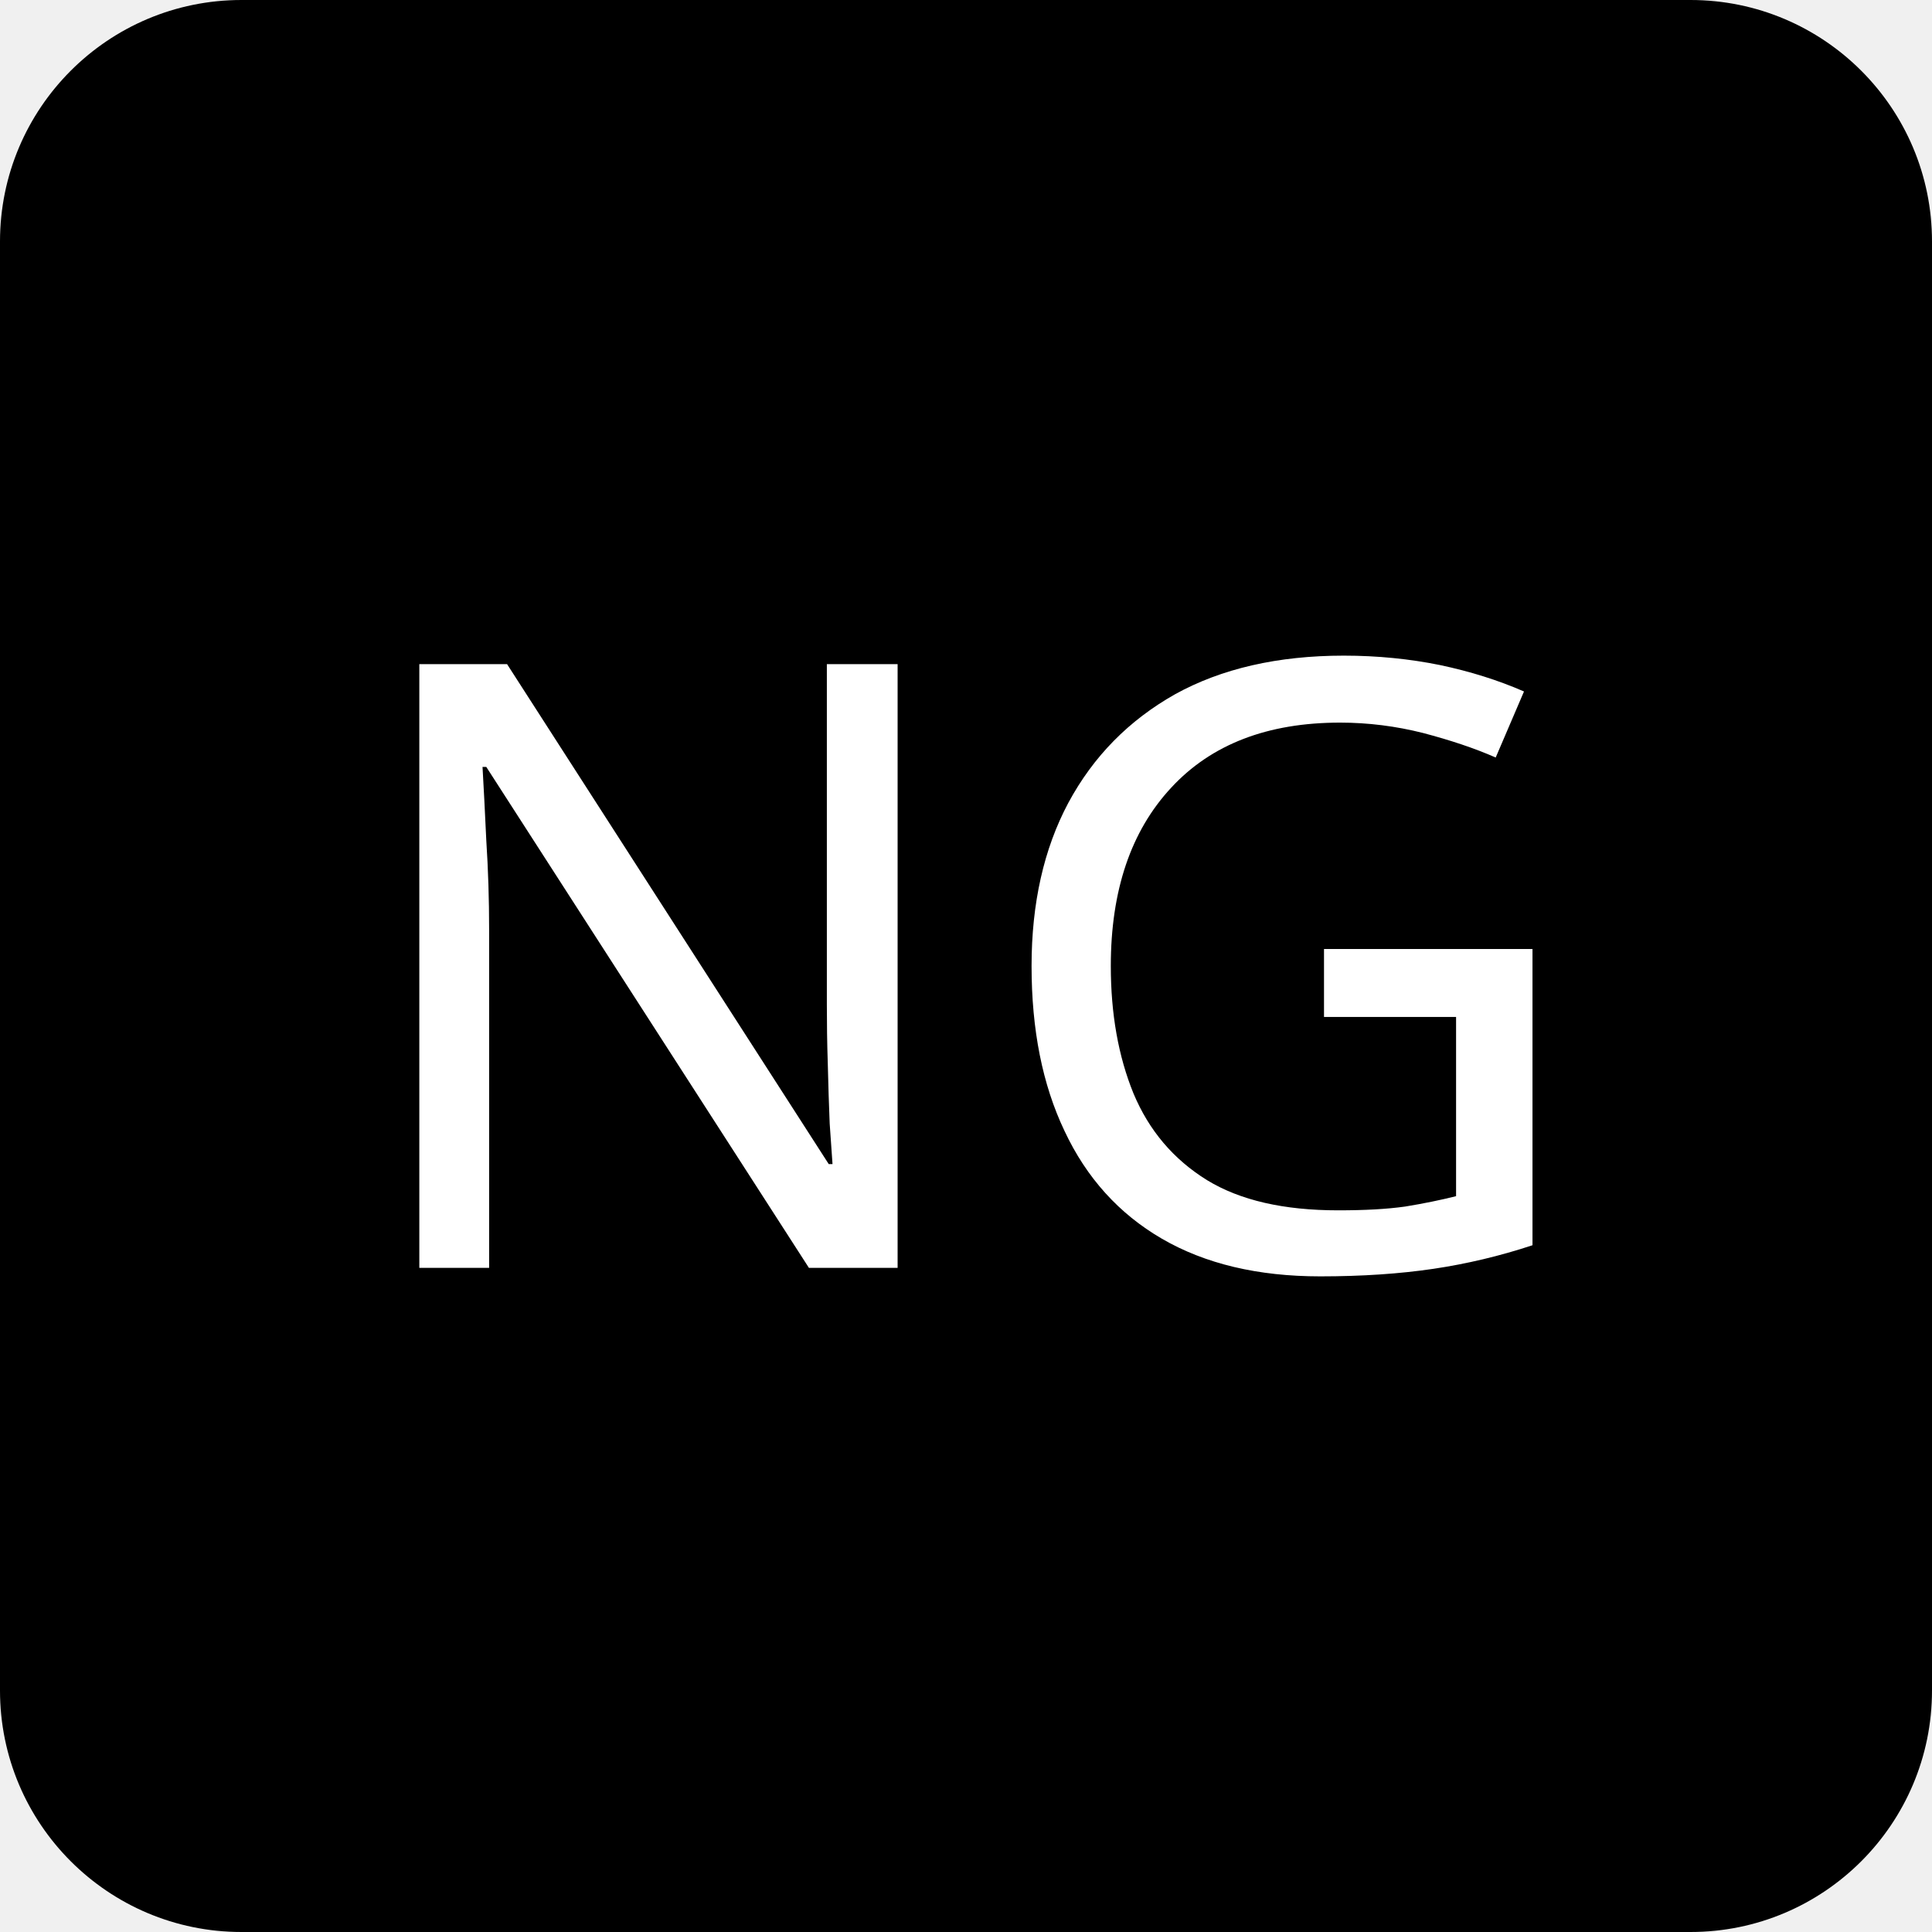
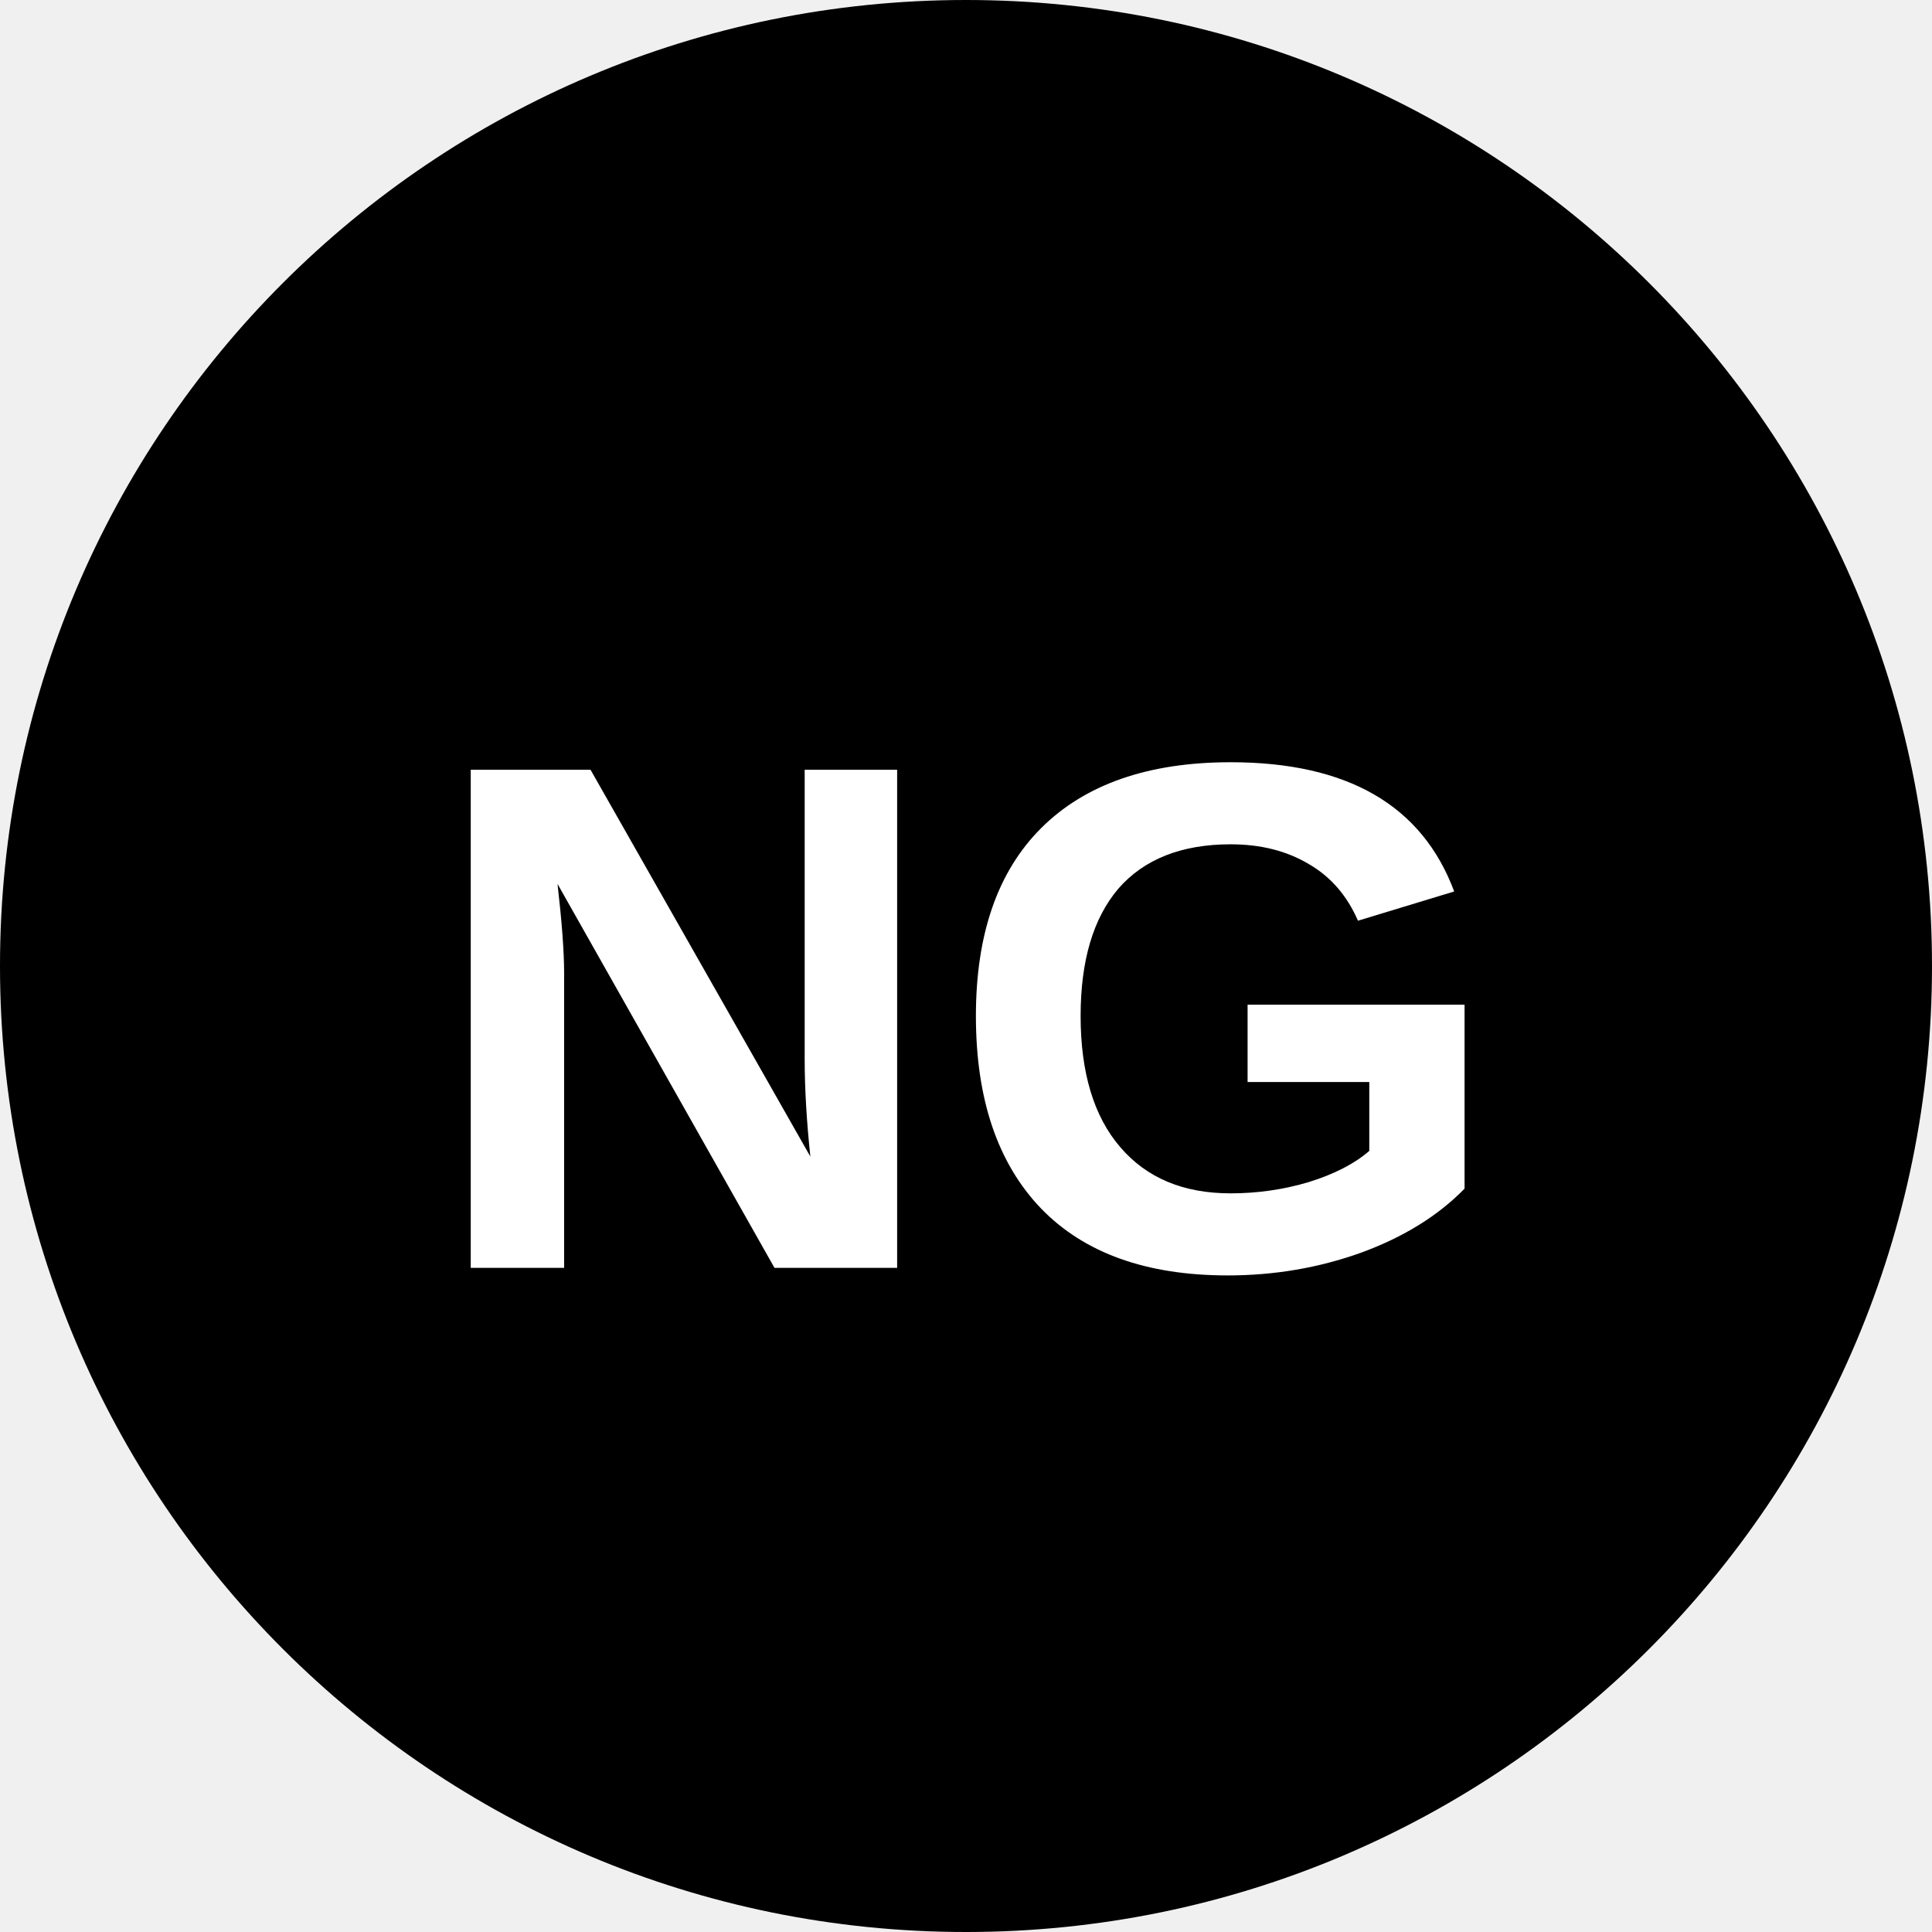
- <svg xmlns="http://www.w3.org/2000/svg" width="32" height="32" viewBox="0 0 32 32">
-   <rect width="32" height="32" rx="4" fill="#000000" />
-   <text x="16" y="21" font-family="Arial Black" font-size="14" fill="white" text-anchor="middle">NG</text>
+ <svg xmlns="http://www.w3.org/2000/svg" viewBox="0 0 32 32" width="32" height="32">
+   <circle cx="16" cy="16" r="16" fill="#000000" />
+   <text x="16" y="21" font-family="Arial, sans-serif" font-size="12" font-weight="bold" text-anchor="middle" fill="#ffffff">NG</text>
</svg>
